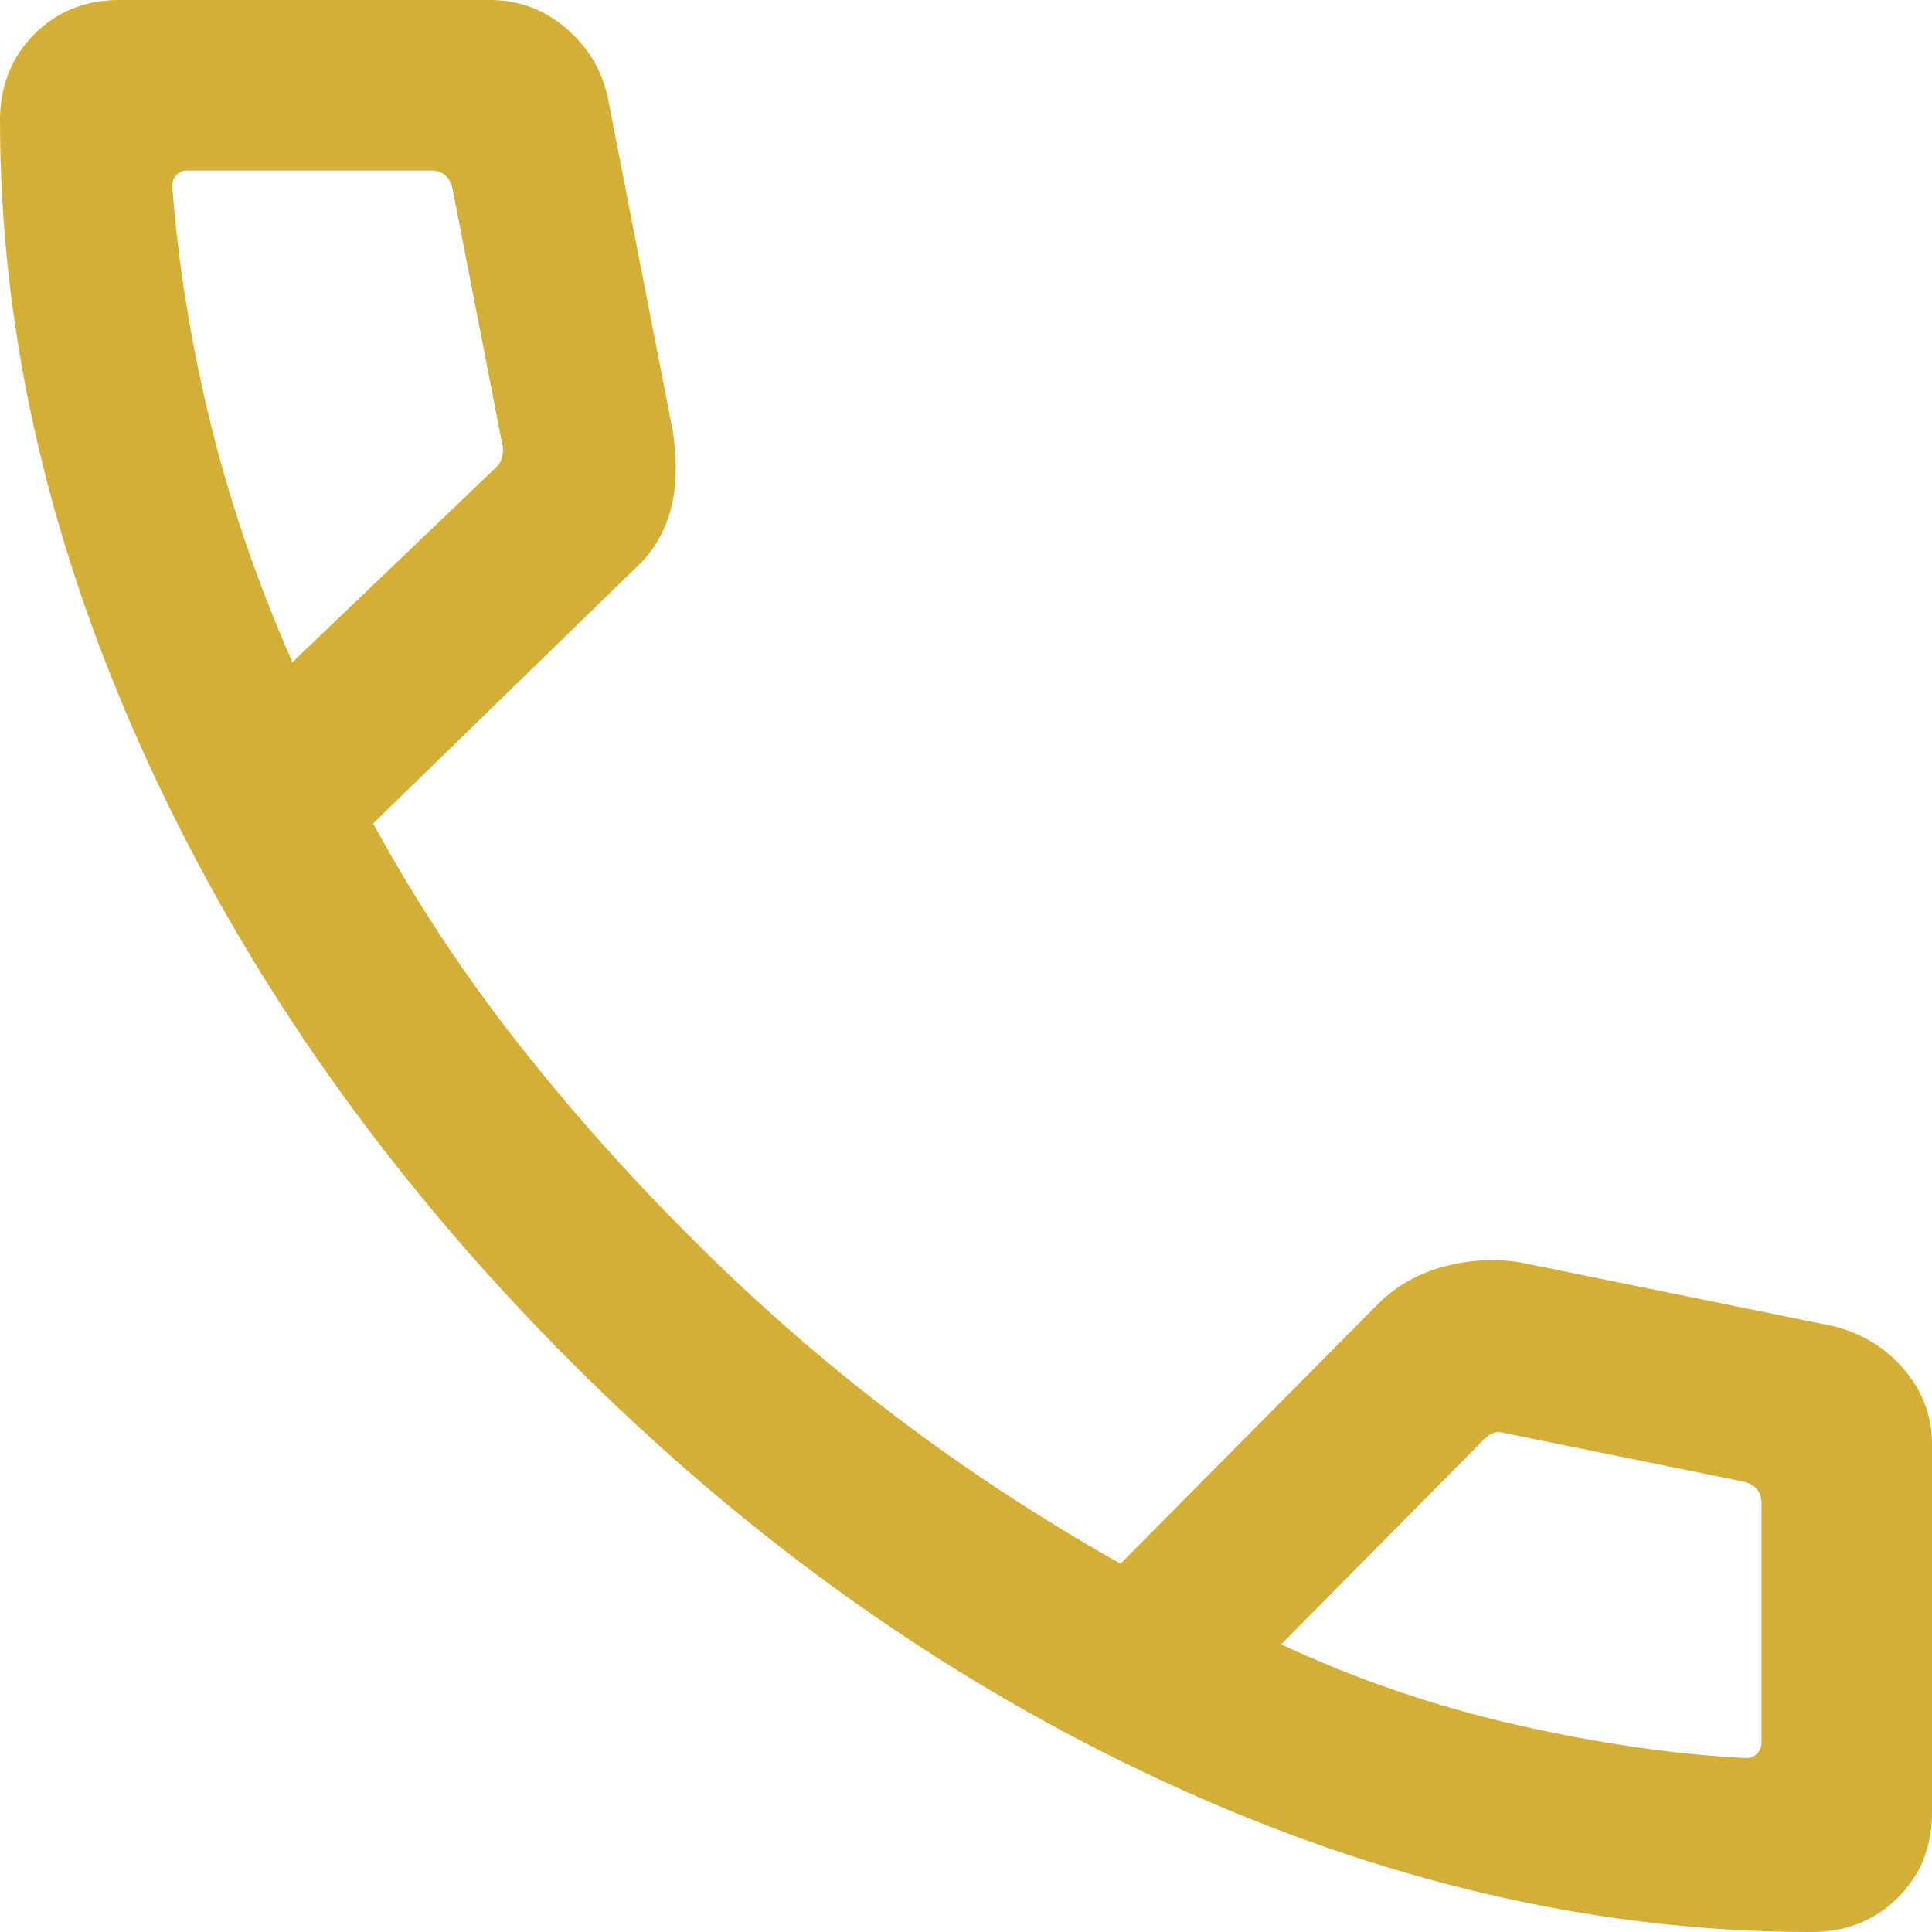
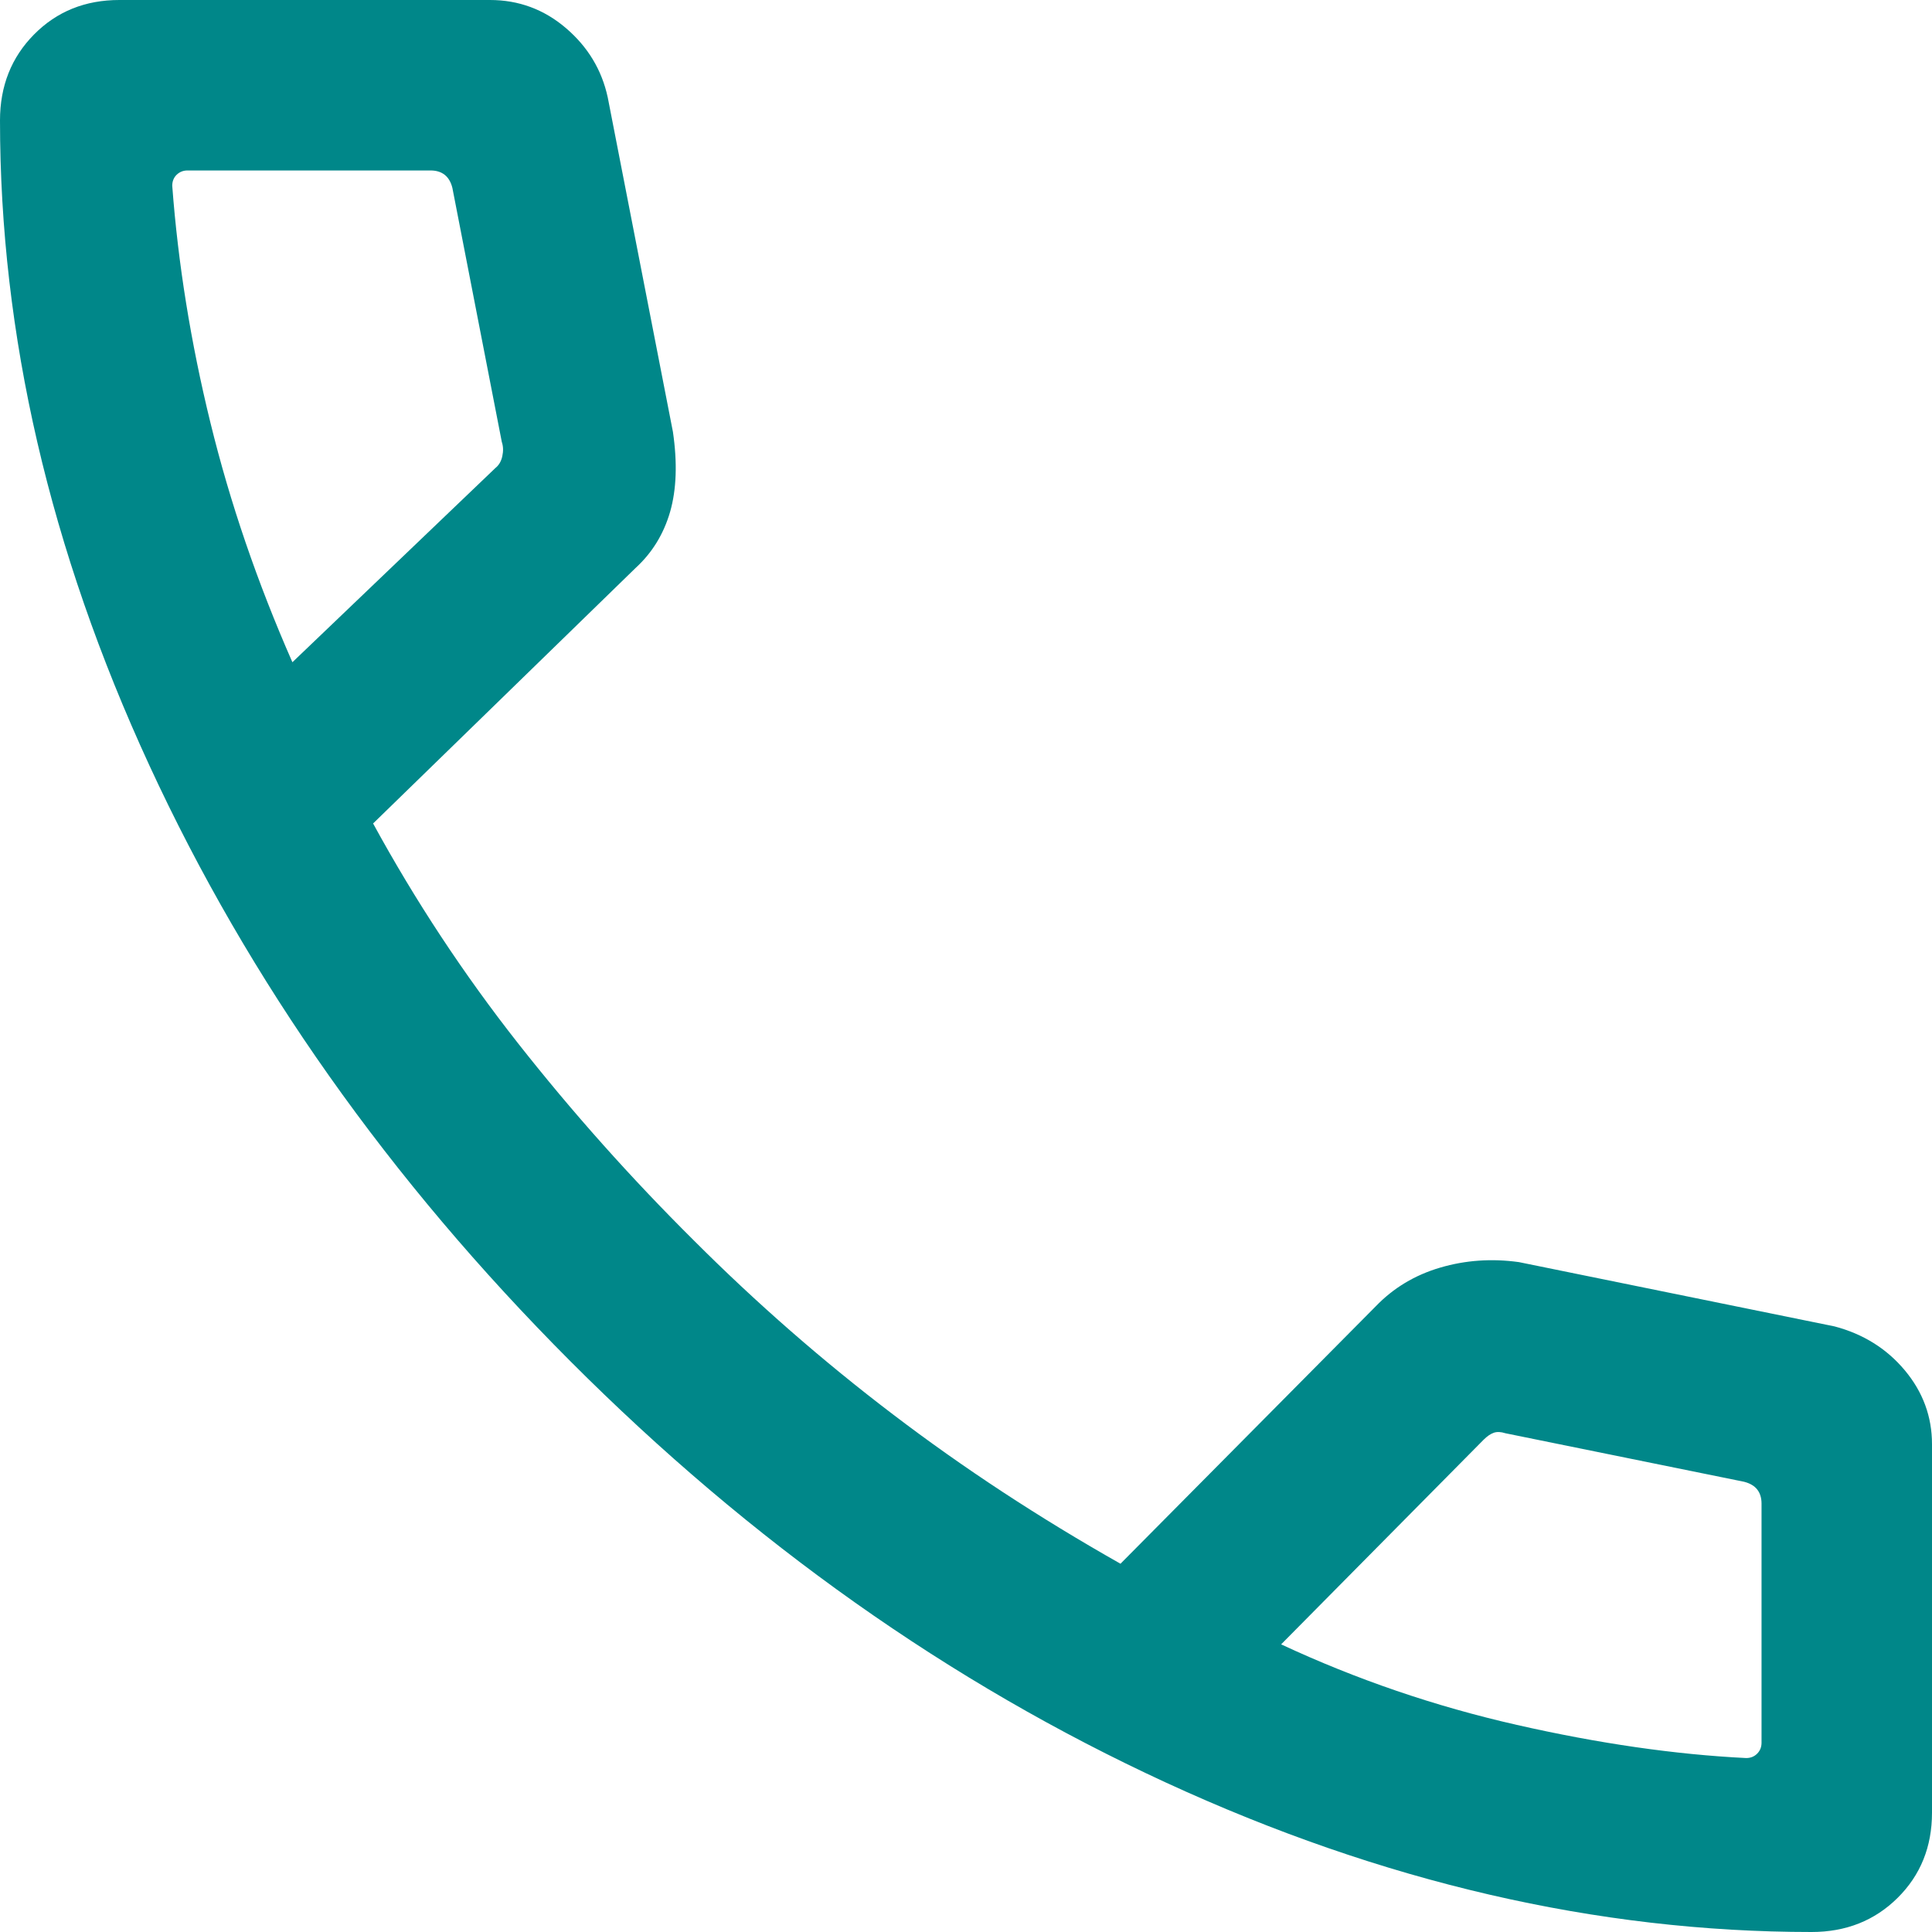
<svg xmlns="http://www.w3.org/2000/svg" width="26" height="26" viewBox="0 0 26 26" fill="none">
-   <path d="M24.379 26C21.497 26 18.601 25.33 15.693 23.99C12.784 22.649 10.111 20.759 7.675 18.318C5.239 15.876 3.35 13.204 2.01 10.3C0.67 7.396 0 4.503 0 1.621C0 1.158 0.153 0.772 0.459 0.463C0.765 0.154 1.147 0 1.606 0H6.594C6.98 0 7.321 0.126 7.616 0.378C7.911 0.63 8.099 0.941 8.179 1.312L9.056 5.812C9.117 6.229 9.104 6.588 9.018 6.888C8.931 7.188 8.776 7.44 8.553 7.644L5.021 11.082C5.589 12.123 6.239 13.108 6.969 14.037C7.699 14.965 8.49 15.852 9.341 16.697C10.18 17.536 11.072 18.316 12.018 19.035C12.963 19.755 13.983 20.424 15.079 21.044L18.512 17.582C18.751 17.333 19.041 17.159 19.381 17.059C19.721 16.959 20.075 16.934 20.441 16.985L24.688 17.85C25.074 17.952 25.39 18.149 25.634 18.441C25.878 18.733 26 19.065 26 19.435V24.394C26 24.853 25.846 25.235 25.537 25.541C25.228 25.847 24.842 26 24.379 26ZM3.935 8.912L6.665 6.3C6.714 6.261 6.746 6.207 6.76 6.138C6.775 6.07 6.773 6.006 6.753 5.947L6.088 2.529C6.069 2.451 6.034 2.392 5.985 2.353C5.936 2.314 5.872 2.294 5.794 2.294H2.523C2.465 2.294 2.416 2.314 2.376 2.353C2.337 2.392 2.318 2.441 2.318 2.5C2.396 3.545 2.567 4.607 2.831 5.685C3.095 6.764 3.463 7.839 3.935 8.912ZM17.241 22.129C18.255 22.602 19.312 22.963 20.413 23.213C21.514 23.463 22.543 23.612 23.5 23.659C23.559 23.659 23.608 23.639 23.647 23.6C23.686 23.561 23.706 23.512 23.706 23.453V20.235C23.706 20.157 23.686 20.093 23.647 20.044C23.608 19.995 23.549 19.961 23.471 19.941L20.259 19.288C20.2 19.269 20.148 19.266 20.104 19.281C20.06 19.296 20.014 19.327 19.965 19.376L17.241 22.129Z" fill="#D4AF37" />
+   <path d="M24.379 26C21.497 26 18.601 25.33 15.693 23.99C12.784 22.649 10.111 20.759 7.675 18.318C5.239 15.876 3.35 13.204 2.01 10.3C0.67 7.396 0 4.503 0 1.621C0 1.158 0.153 0.772 0.459 0.463C0.765 0.154 1.147 0 1.606 0H6.594C6.98 0 7.321 0.126 7.616 0.378C7.911 0.63 8.099 0.941 8.179 1.312L9.056 5.812C9.117 6.229 9.104 6.588 9.018 6.888C8.931 7.188 8.776 7.44 8.553 7.644L5.021 11.082C5.589 12.123 6.239 13.108 6.969 14.037C7.699 14.965 8.49 15.852 9.341 16.697C10.18 17.536 11.072 18.316 12.018 19.035C12.963 19.755 13.983 20.424 15.079 21.044L18.512 17.582C18.751 17.333 19.041 17.159 19.381 17.059C19.721 16.959 20.075 16.934 20.441 16.985L24.688 17.85C25.074 17.952 25.39 18.149 25.634 18.441C25.878 18.733 26 19.065 26 19.435V24.394C26 24.853 25.846 25.235 25.537 25.541C25.228 25.847 24.842 26 24.379 26ZM3.935 8.912L6.665 6.3C6.714 6.261 6.746 6.207 6.76 6.138C6.775 6.07 6.773 6.006 6.753 5.947L6.088 2.529C6.069 2.451 6.034 2.392 5.985 2.353C5.936 2.314 5.872 2.294 5.794 2.294H2.523C2.465 2.294 2.416 2.314 2.376 2.353C2.337 2.392 2.318 2.441 2.318 2.5C2.396 3.545 2.567 4.607 2.831 5.685C3.095 6.764 3.463 7.839 3.935 8.912ZM17.241 22.129C18.255 22.602 19.312 22.963 20.413 23.213C21.514 23.463 22.543 23.612 23.5 23.659C23.559 23.659 23.608 23.639 23.647 23.6C23.686 23.561 23.706 23.512 23.706 23.453V20.235C23.706 20.157 23.686 20.093 23.647 20.044C23.608 19.995 23.549 19.961 23.471 19.941L20.259 19.288C20.2 19.269 20.148 19.266 20.104 19.281C20.06 19.296 20.014 19.327 19.965 19.376L17.241 22.129Z" fill="#008789" />
</svg>
